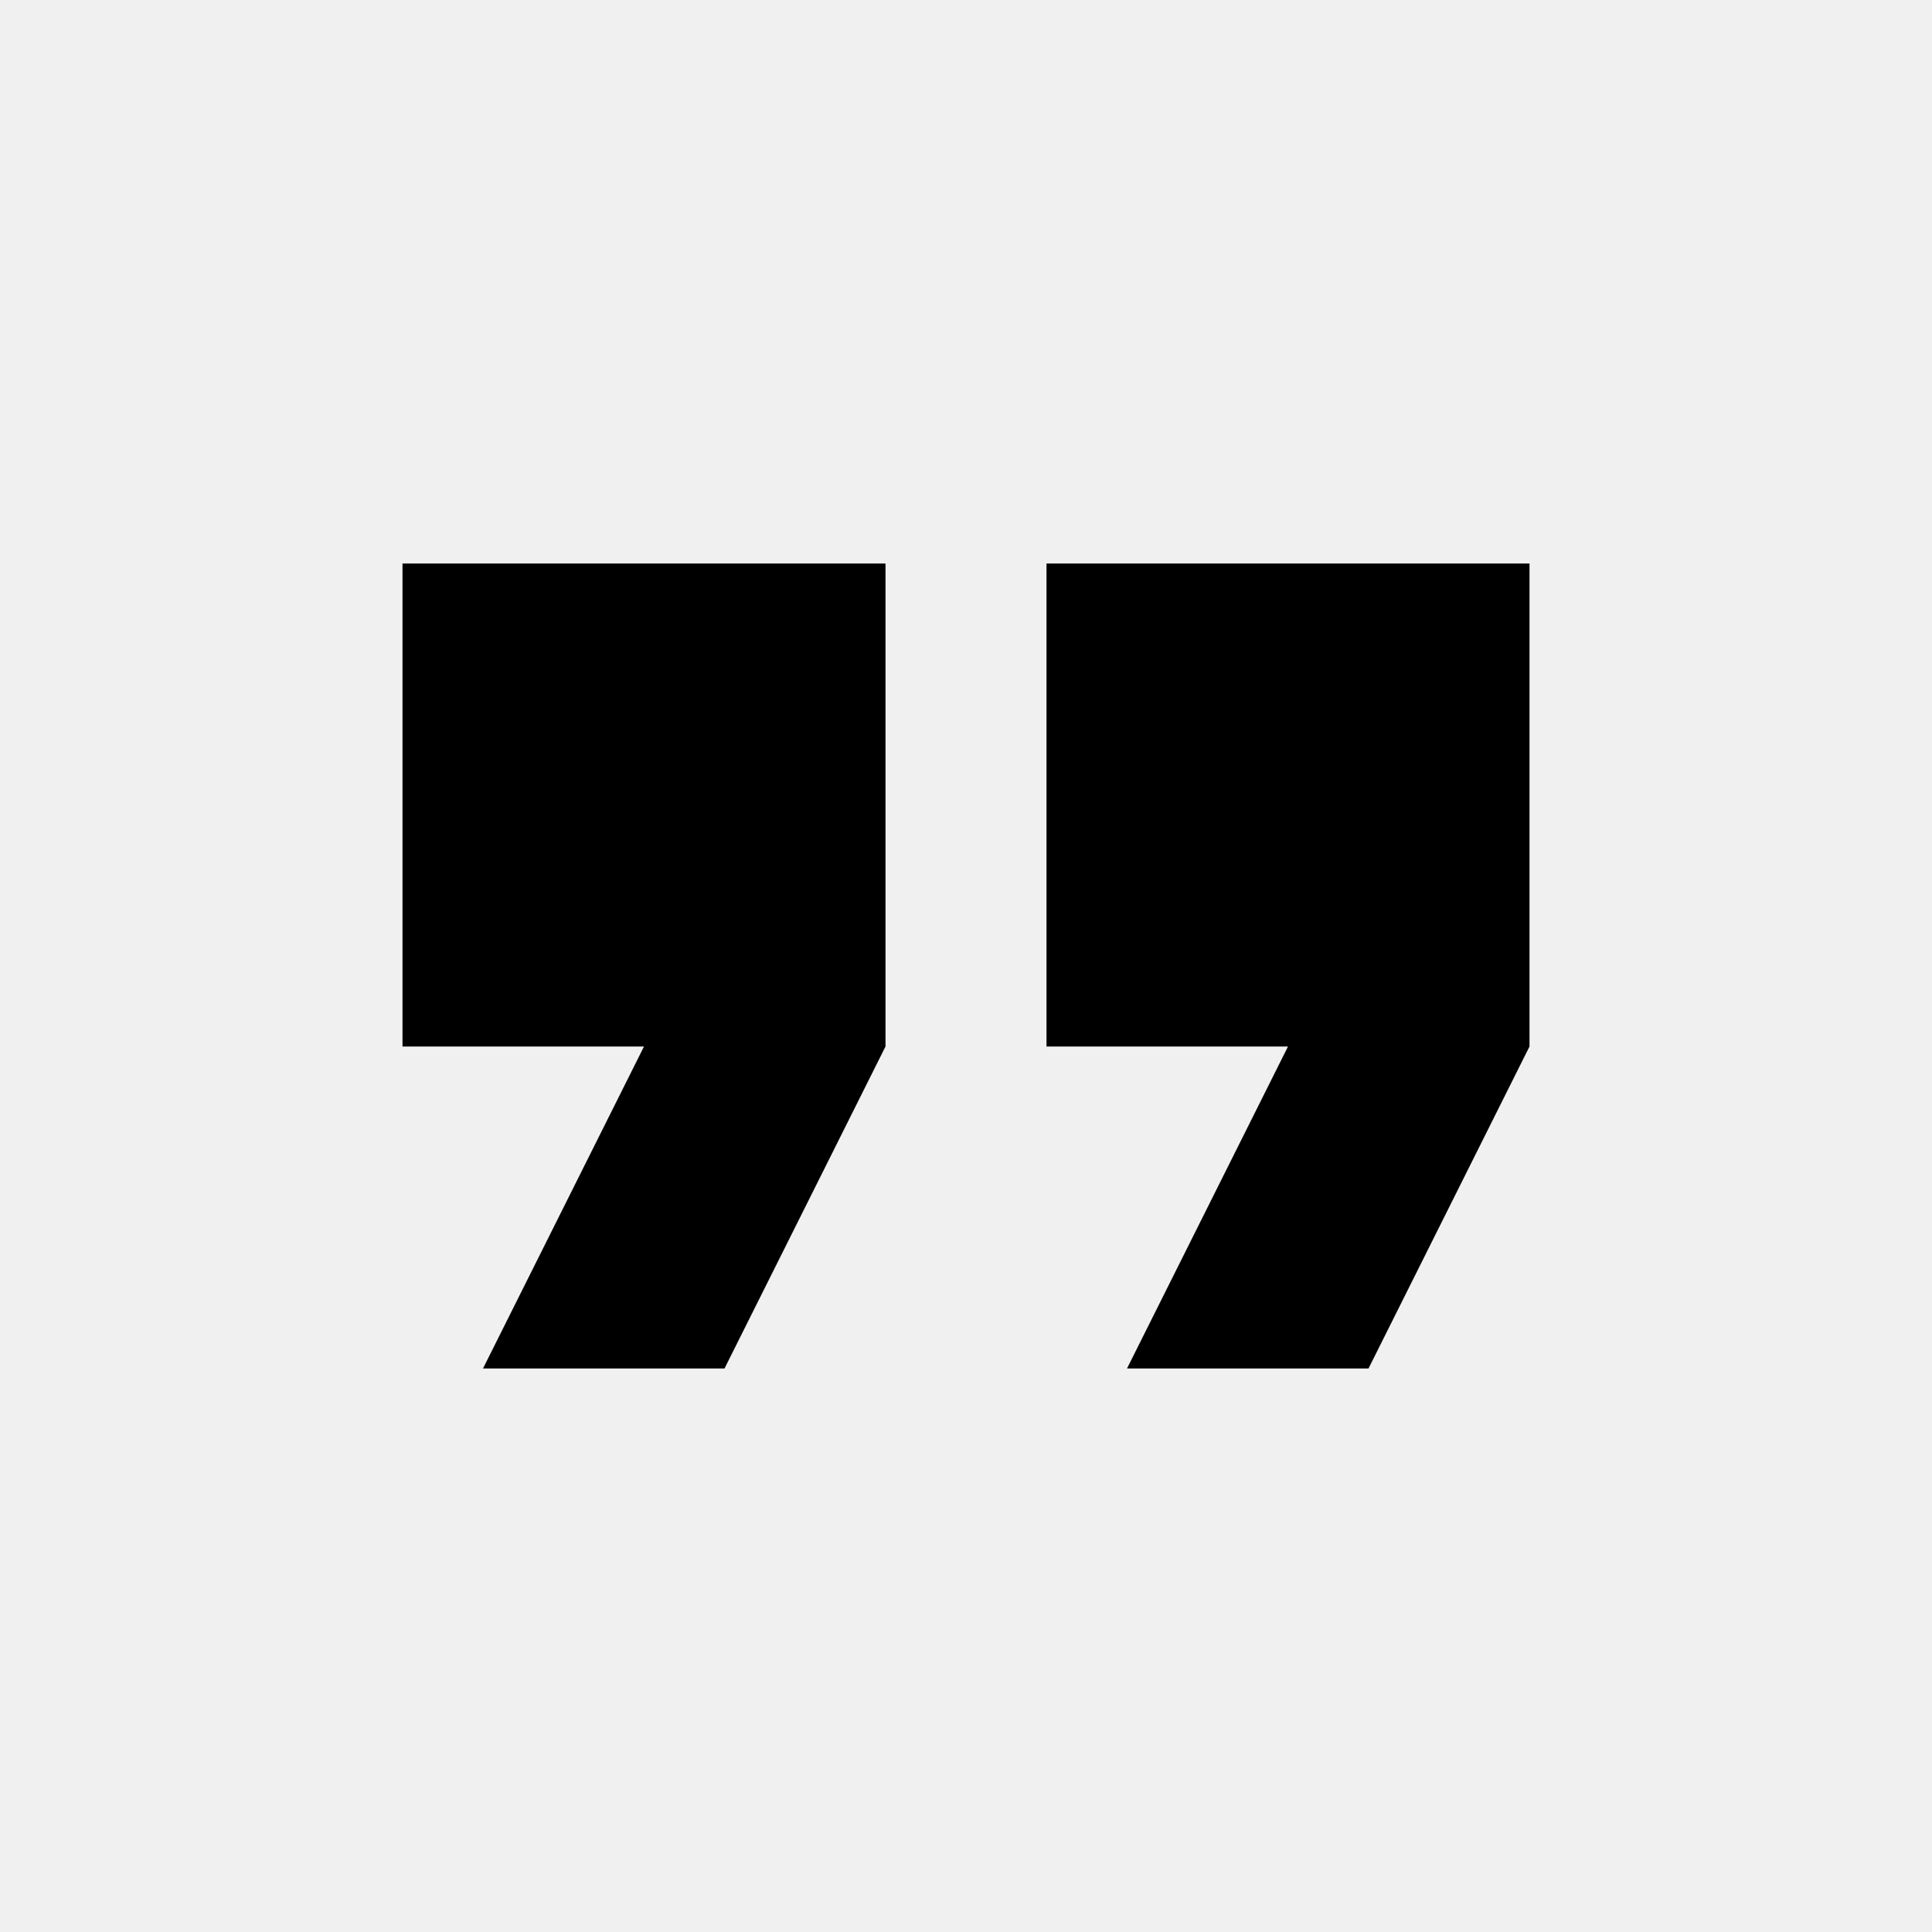
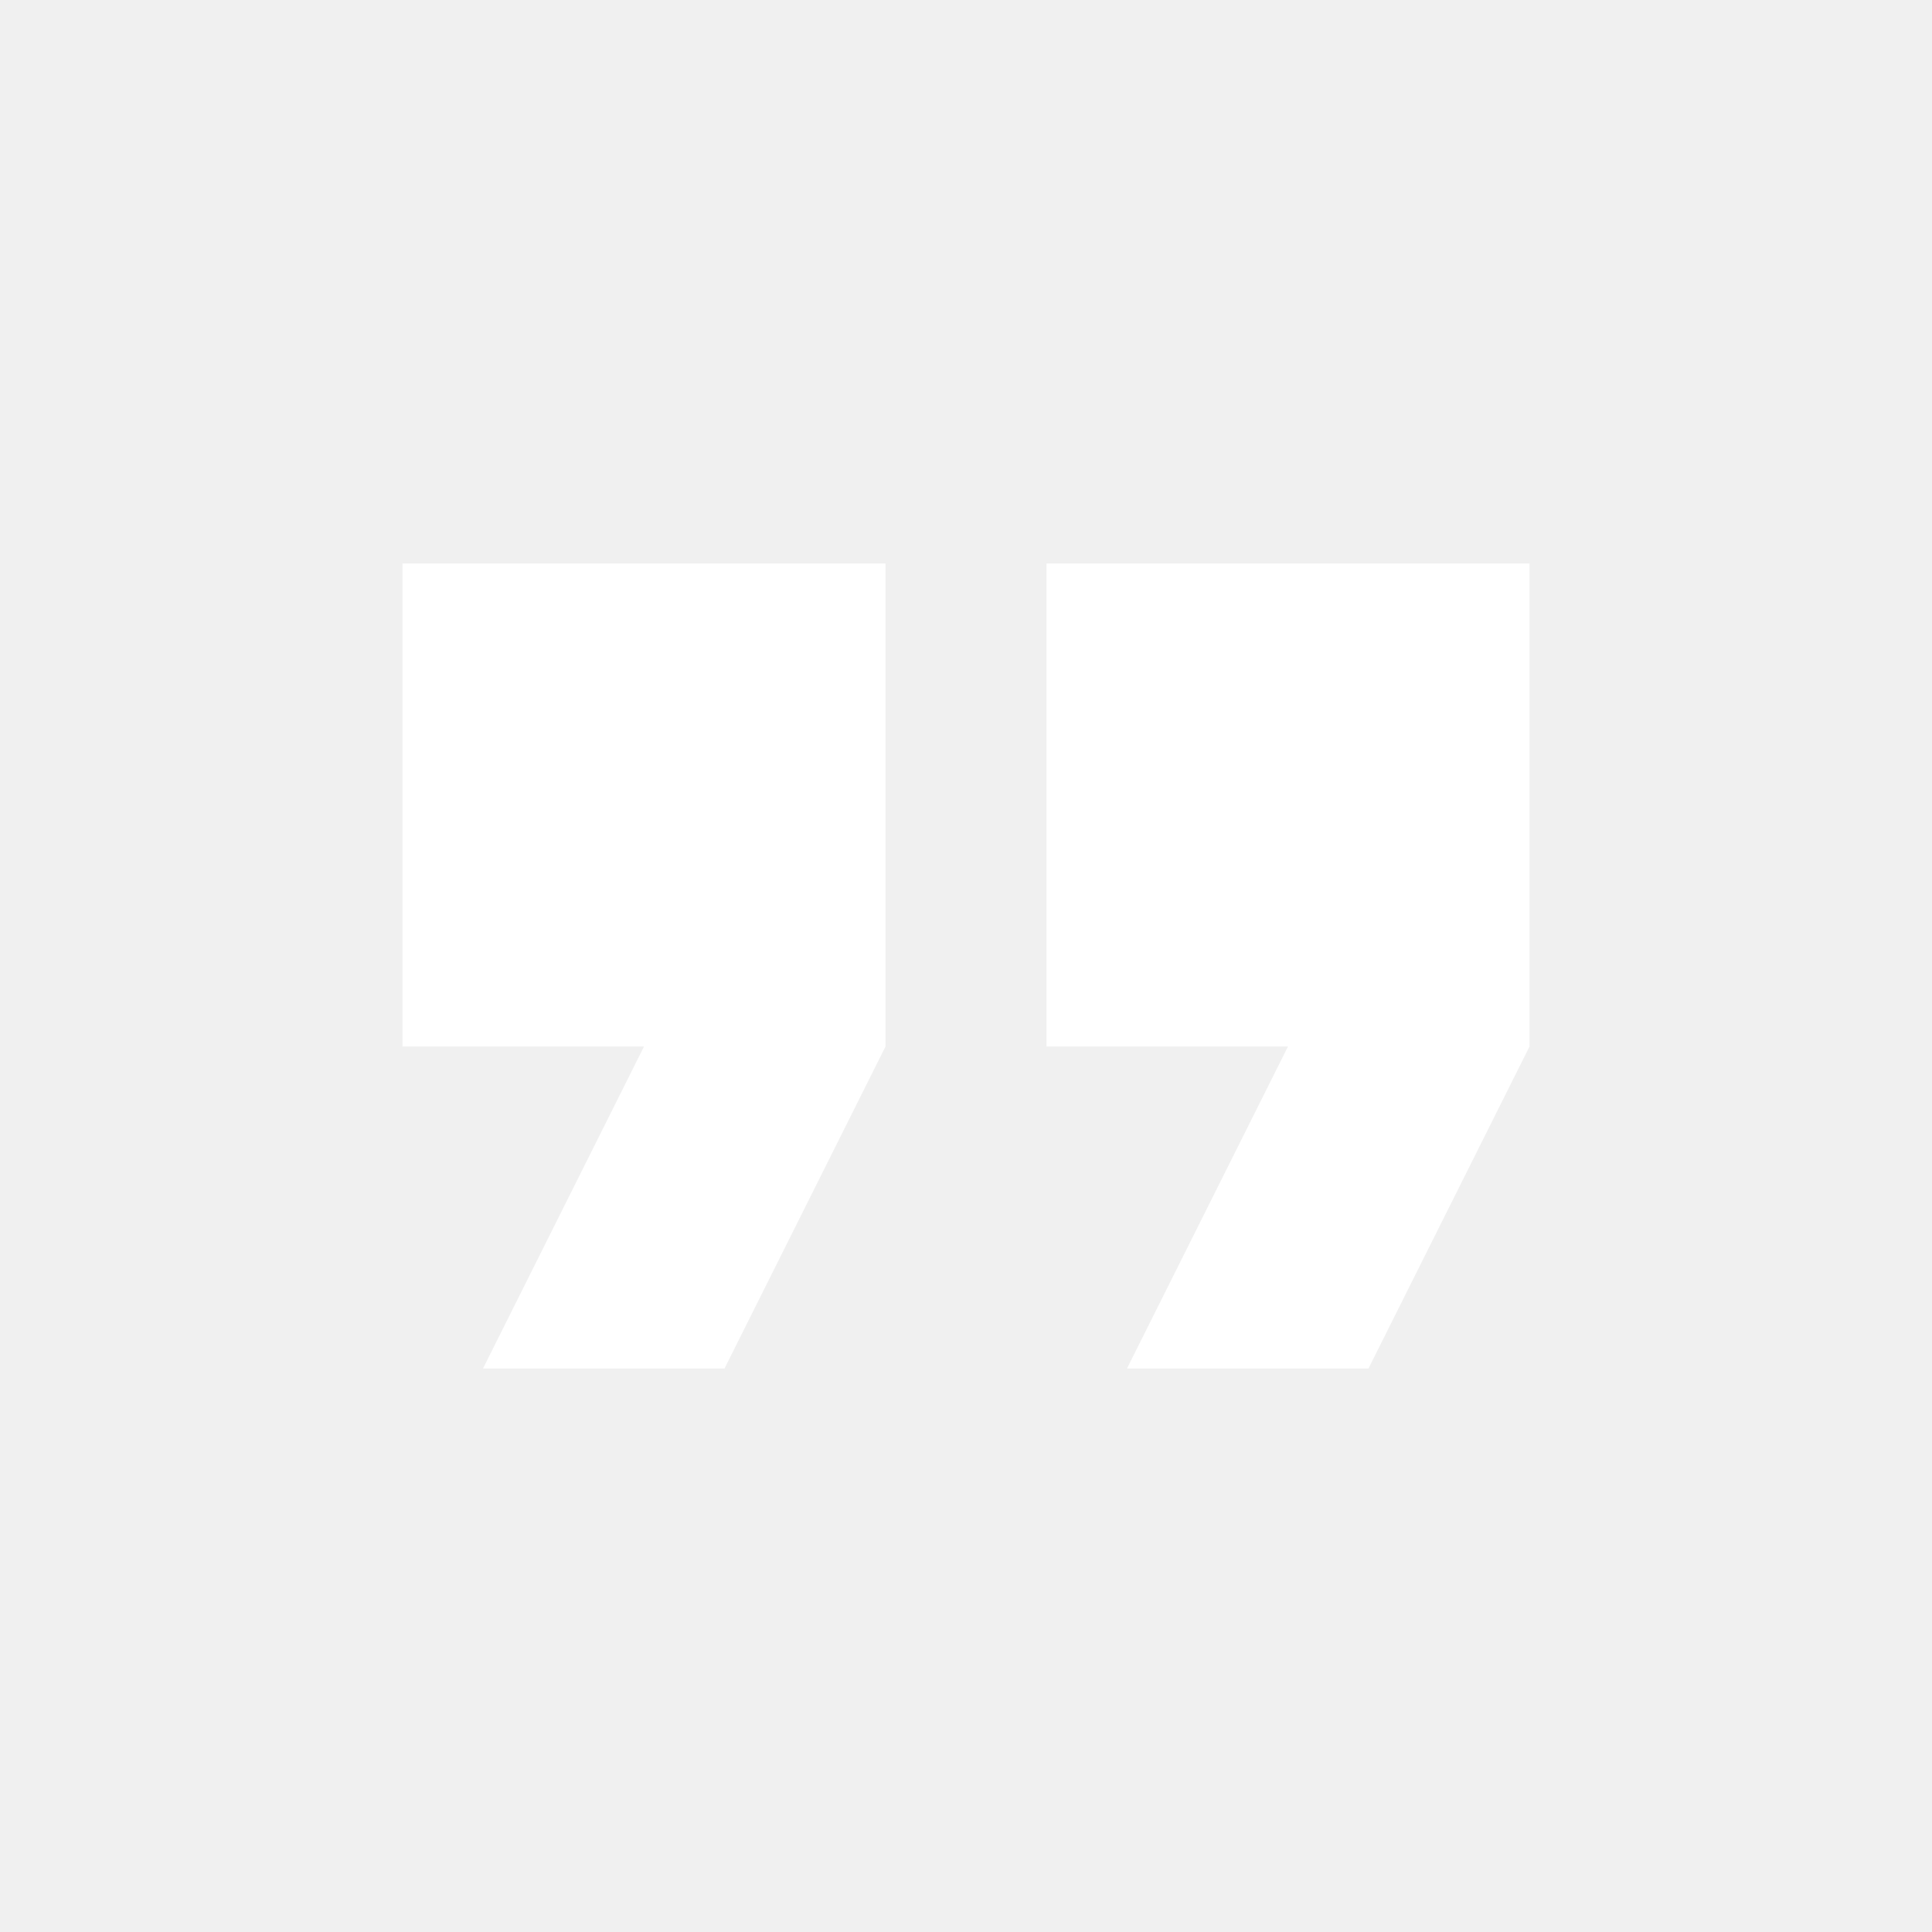
- <svg xmlns="http://www.w3.org/2000/svg" height="24px" viewBox="0 0 24 24" width="24px" fill="#000000">
+ <svg xmlns="http://www.w3.org/2000/svg" height="24px" viewBox="0 0 24 24" width="24px" fill="#ffffff">
  <path d="M0 0h24v24H0z" fill="none" />
  <path d="M6 17h3l2-4V7H5v6h3zm8 0h3l2-4V7h-6v6h3z" />
</svg>
